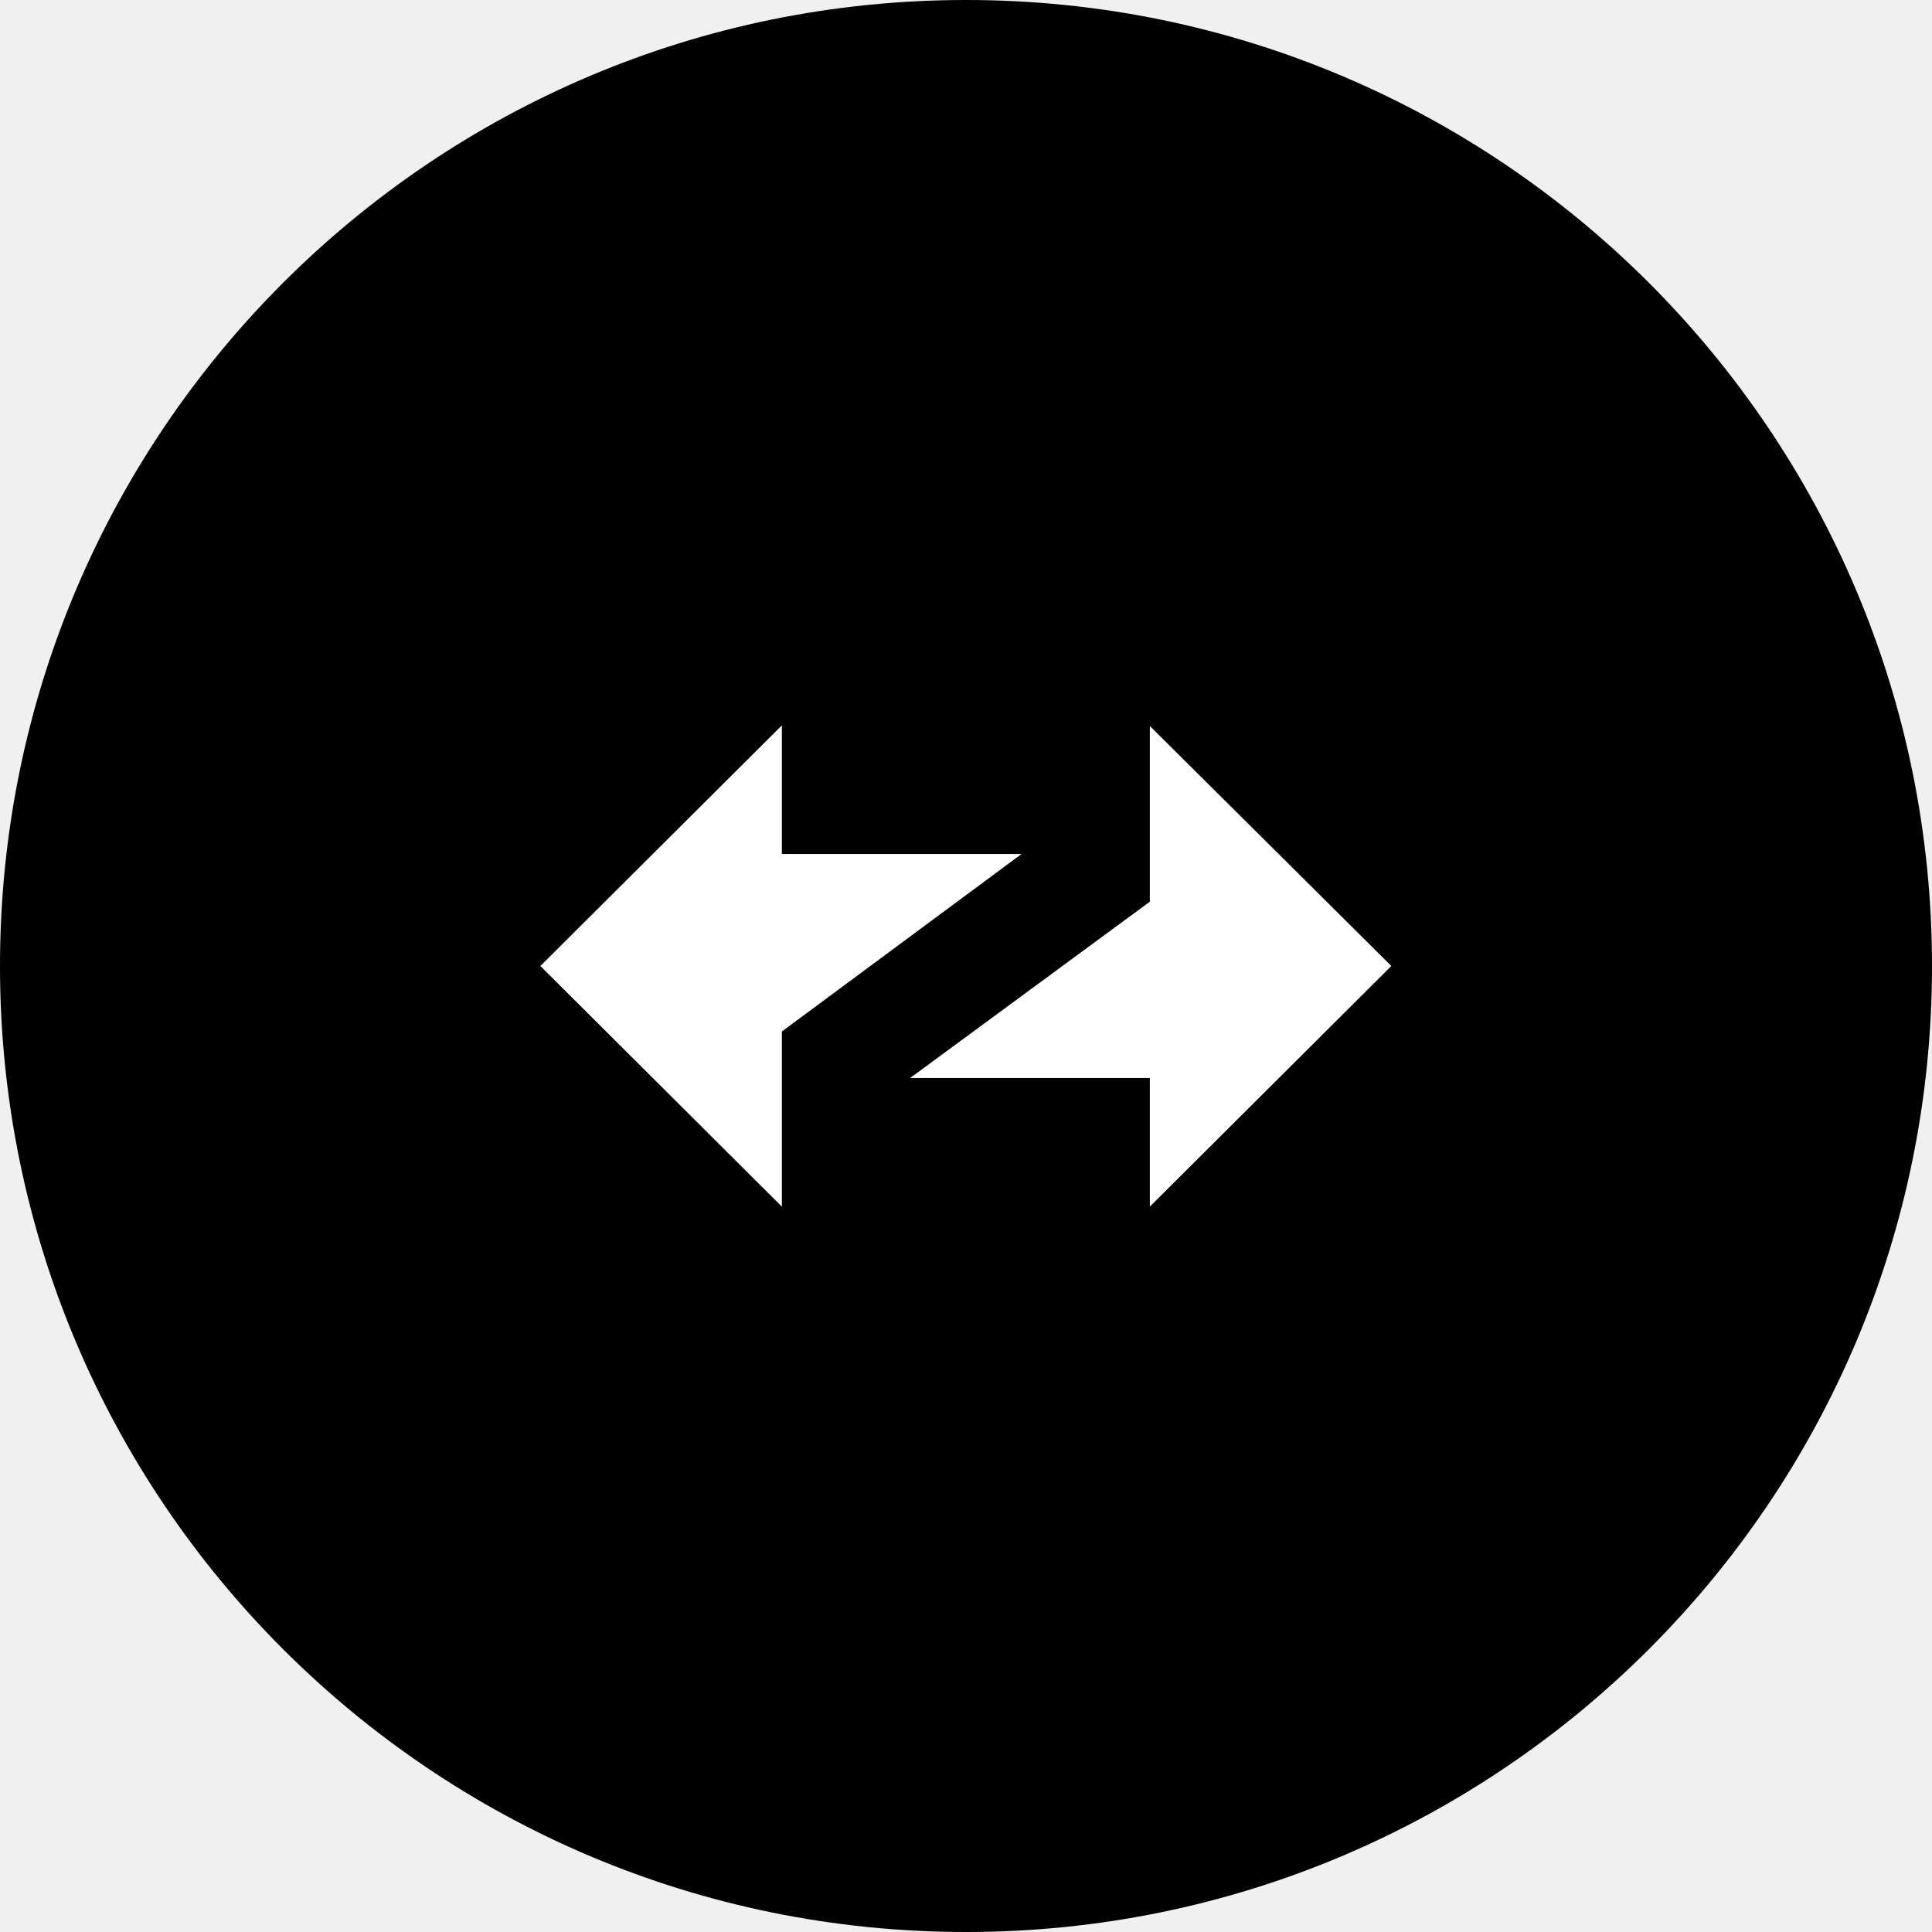
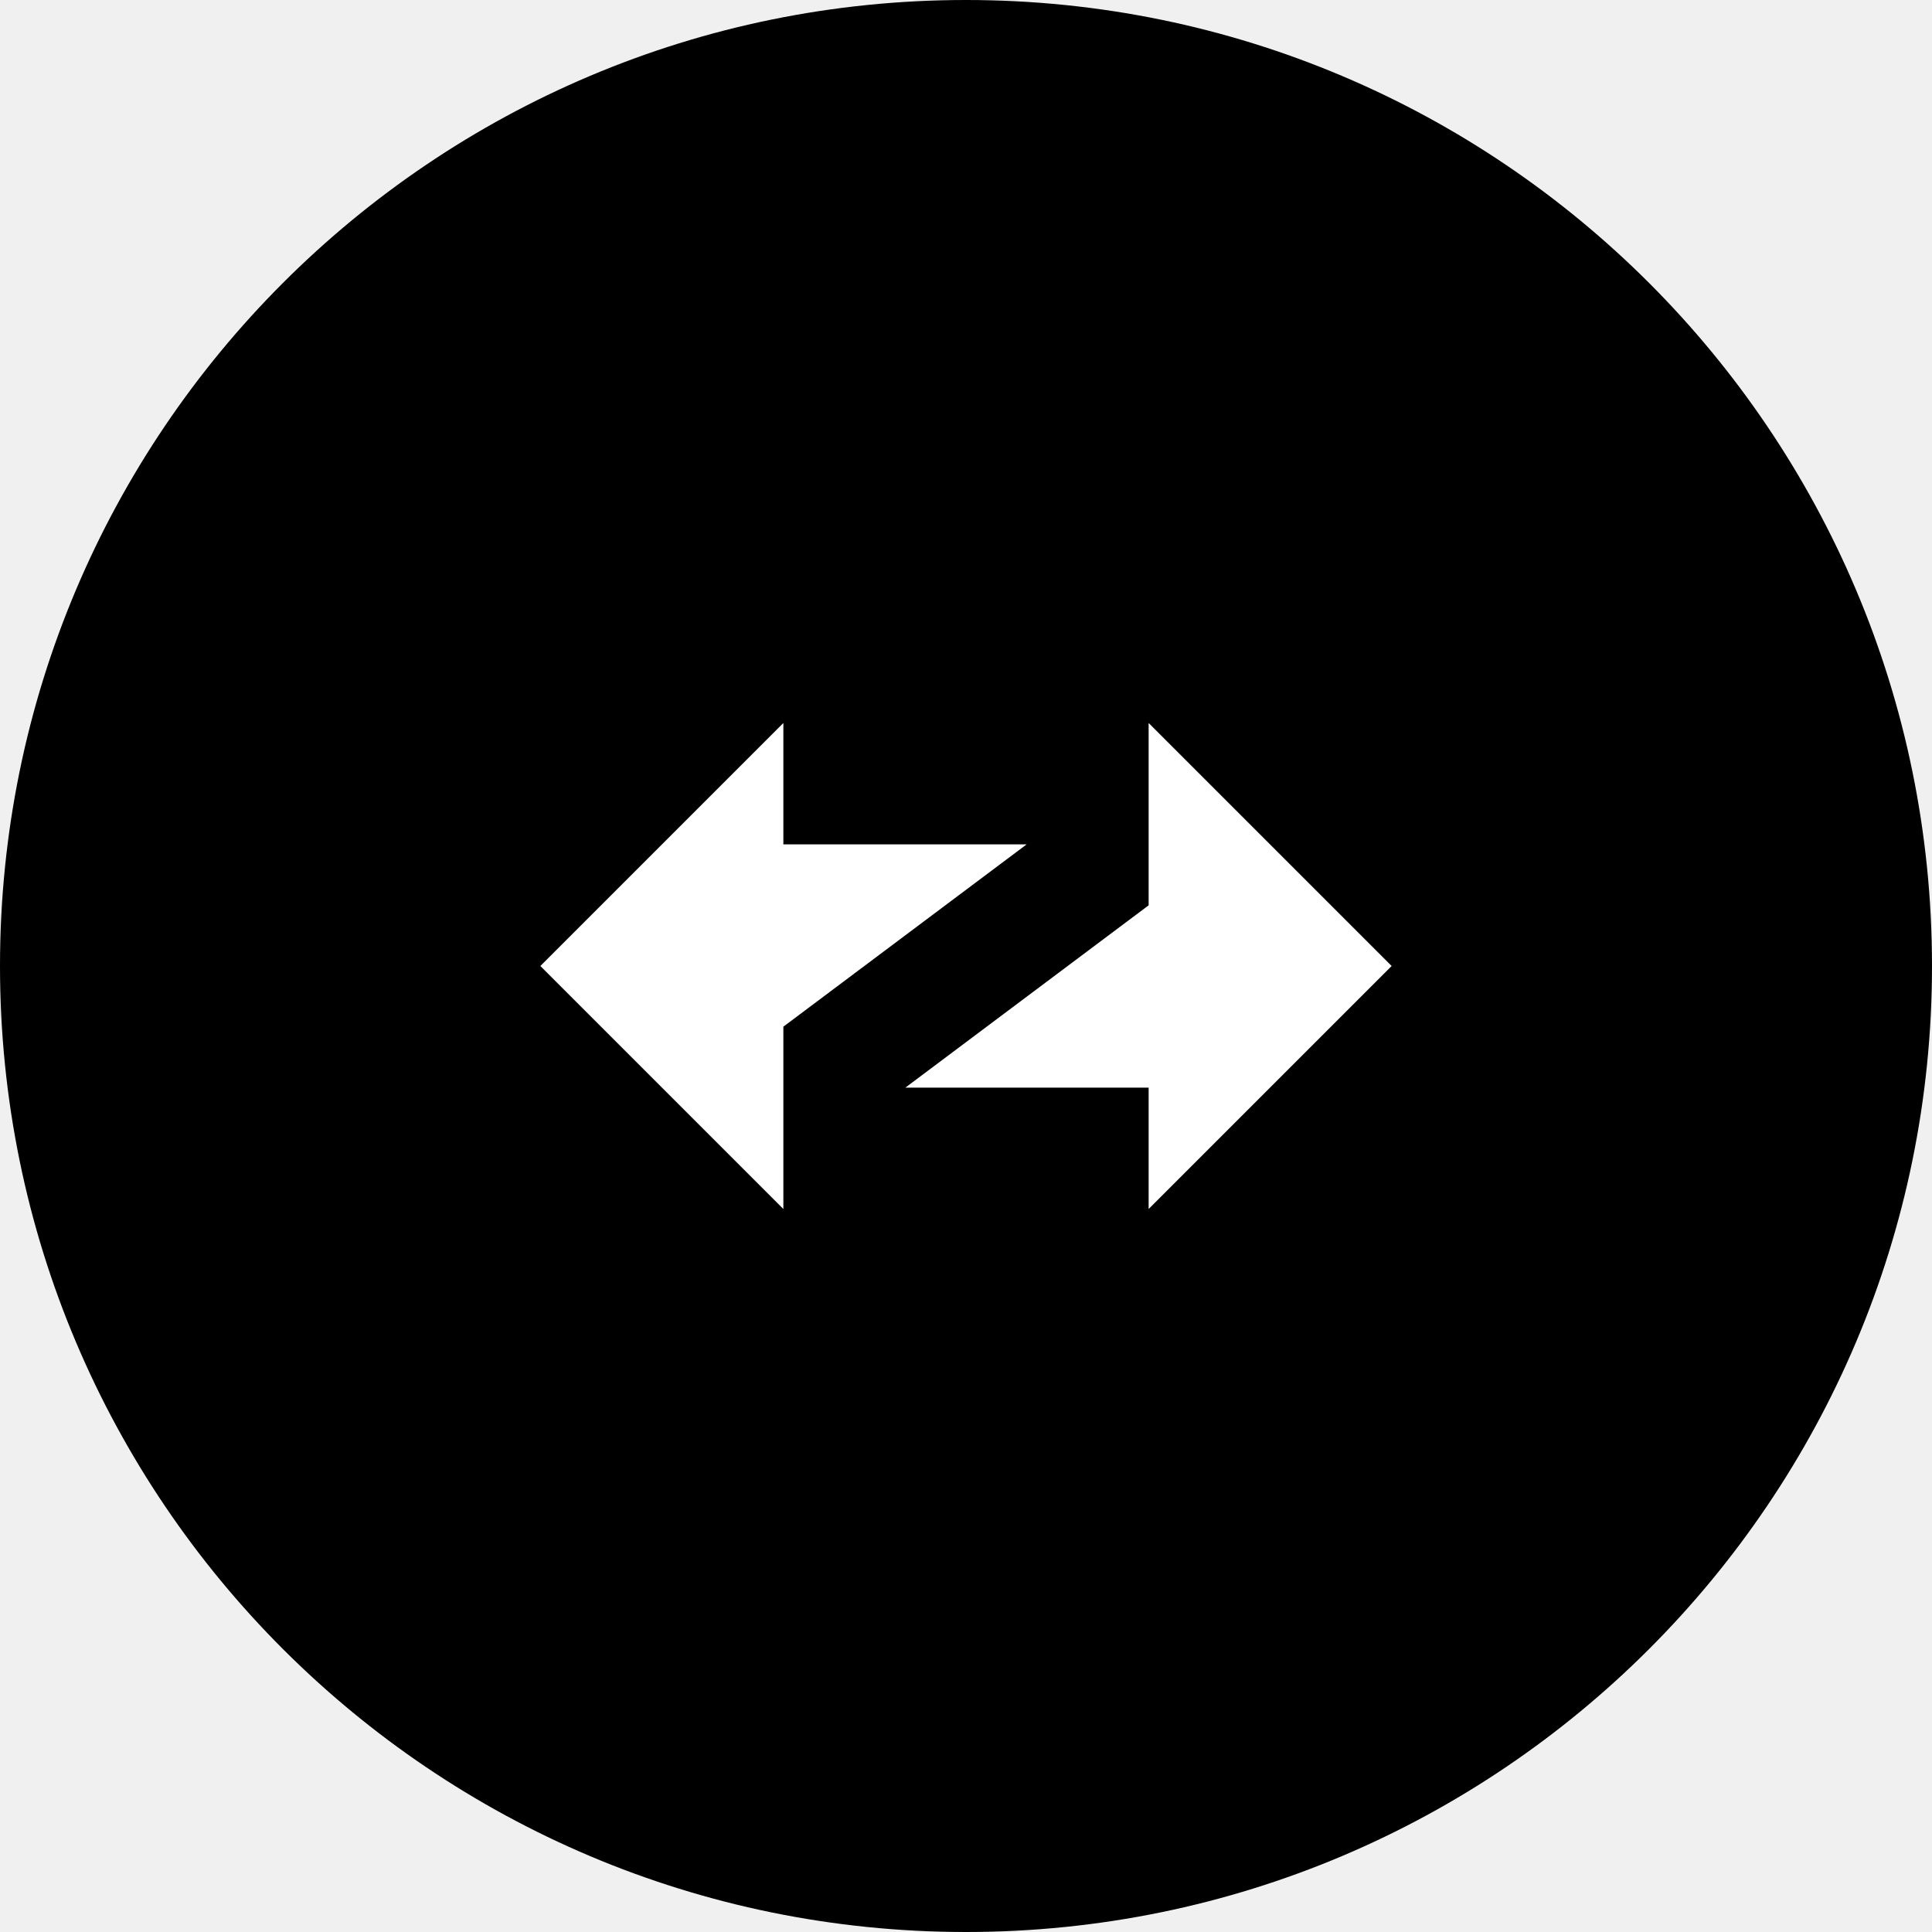
<svg xmlns="http://www.w3.org/2000/svg" viewBox="0 0 64 64">
  <circle cx="32" cy="32" r="32" />
-   <g>
-     <path fill="#fff" fill-rule="evenodd" d="m46.09 32-8-7.95v5.82l-7.94 5.84h7.94v4.26zM17.9 32l8 7.97v-5.8l7.94-5.88H25.9v-4.26z" clip-rule="evenodd" />
-   </g>
+   <path fill="#fff" d="M25.95 23.95 17.9 32l8.05 8.05v-6.04l8.06-6.04h-8.06zM46.1 32l-8.05-8.05v6.04l-8.06 6.04h8.06v4.02z" />
</svg>
